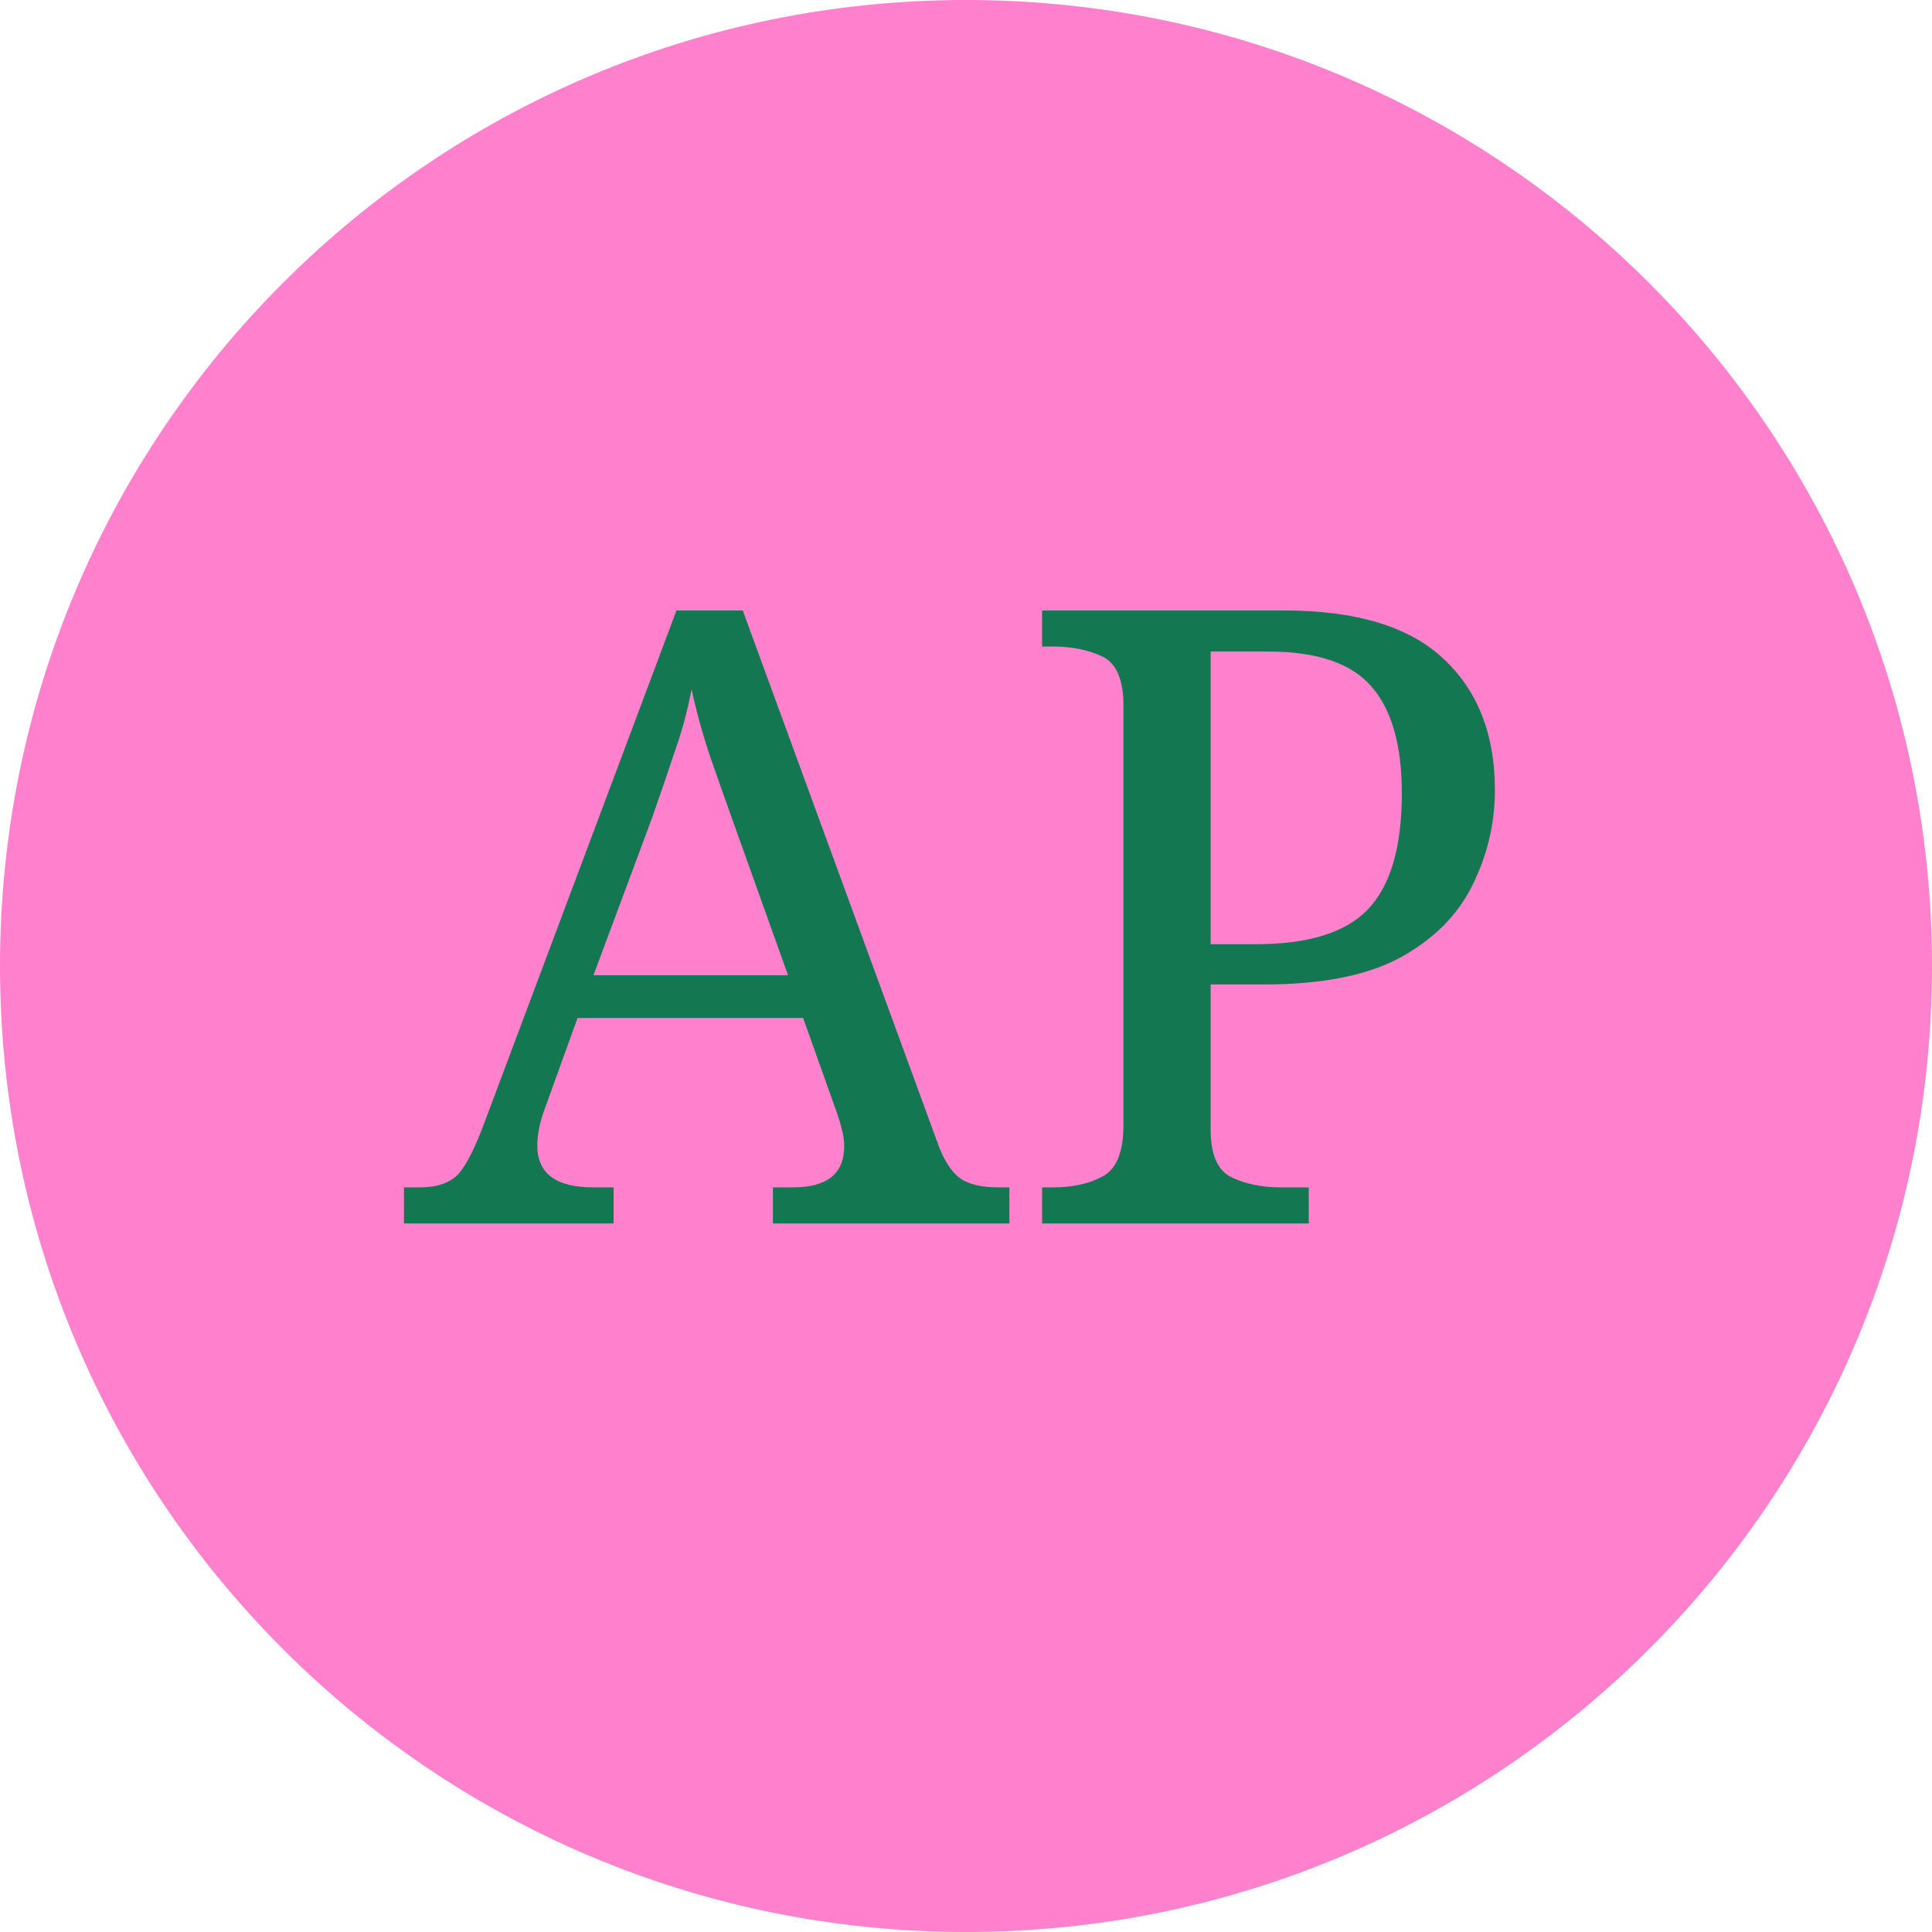
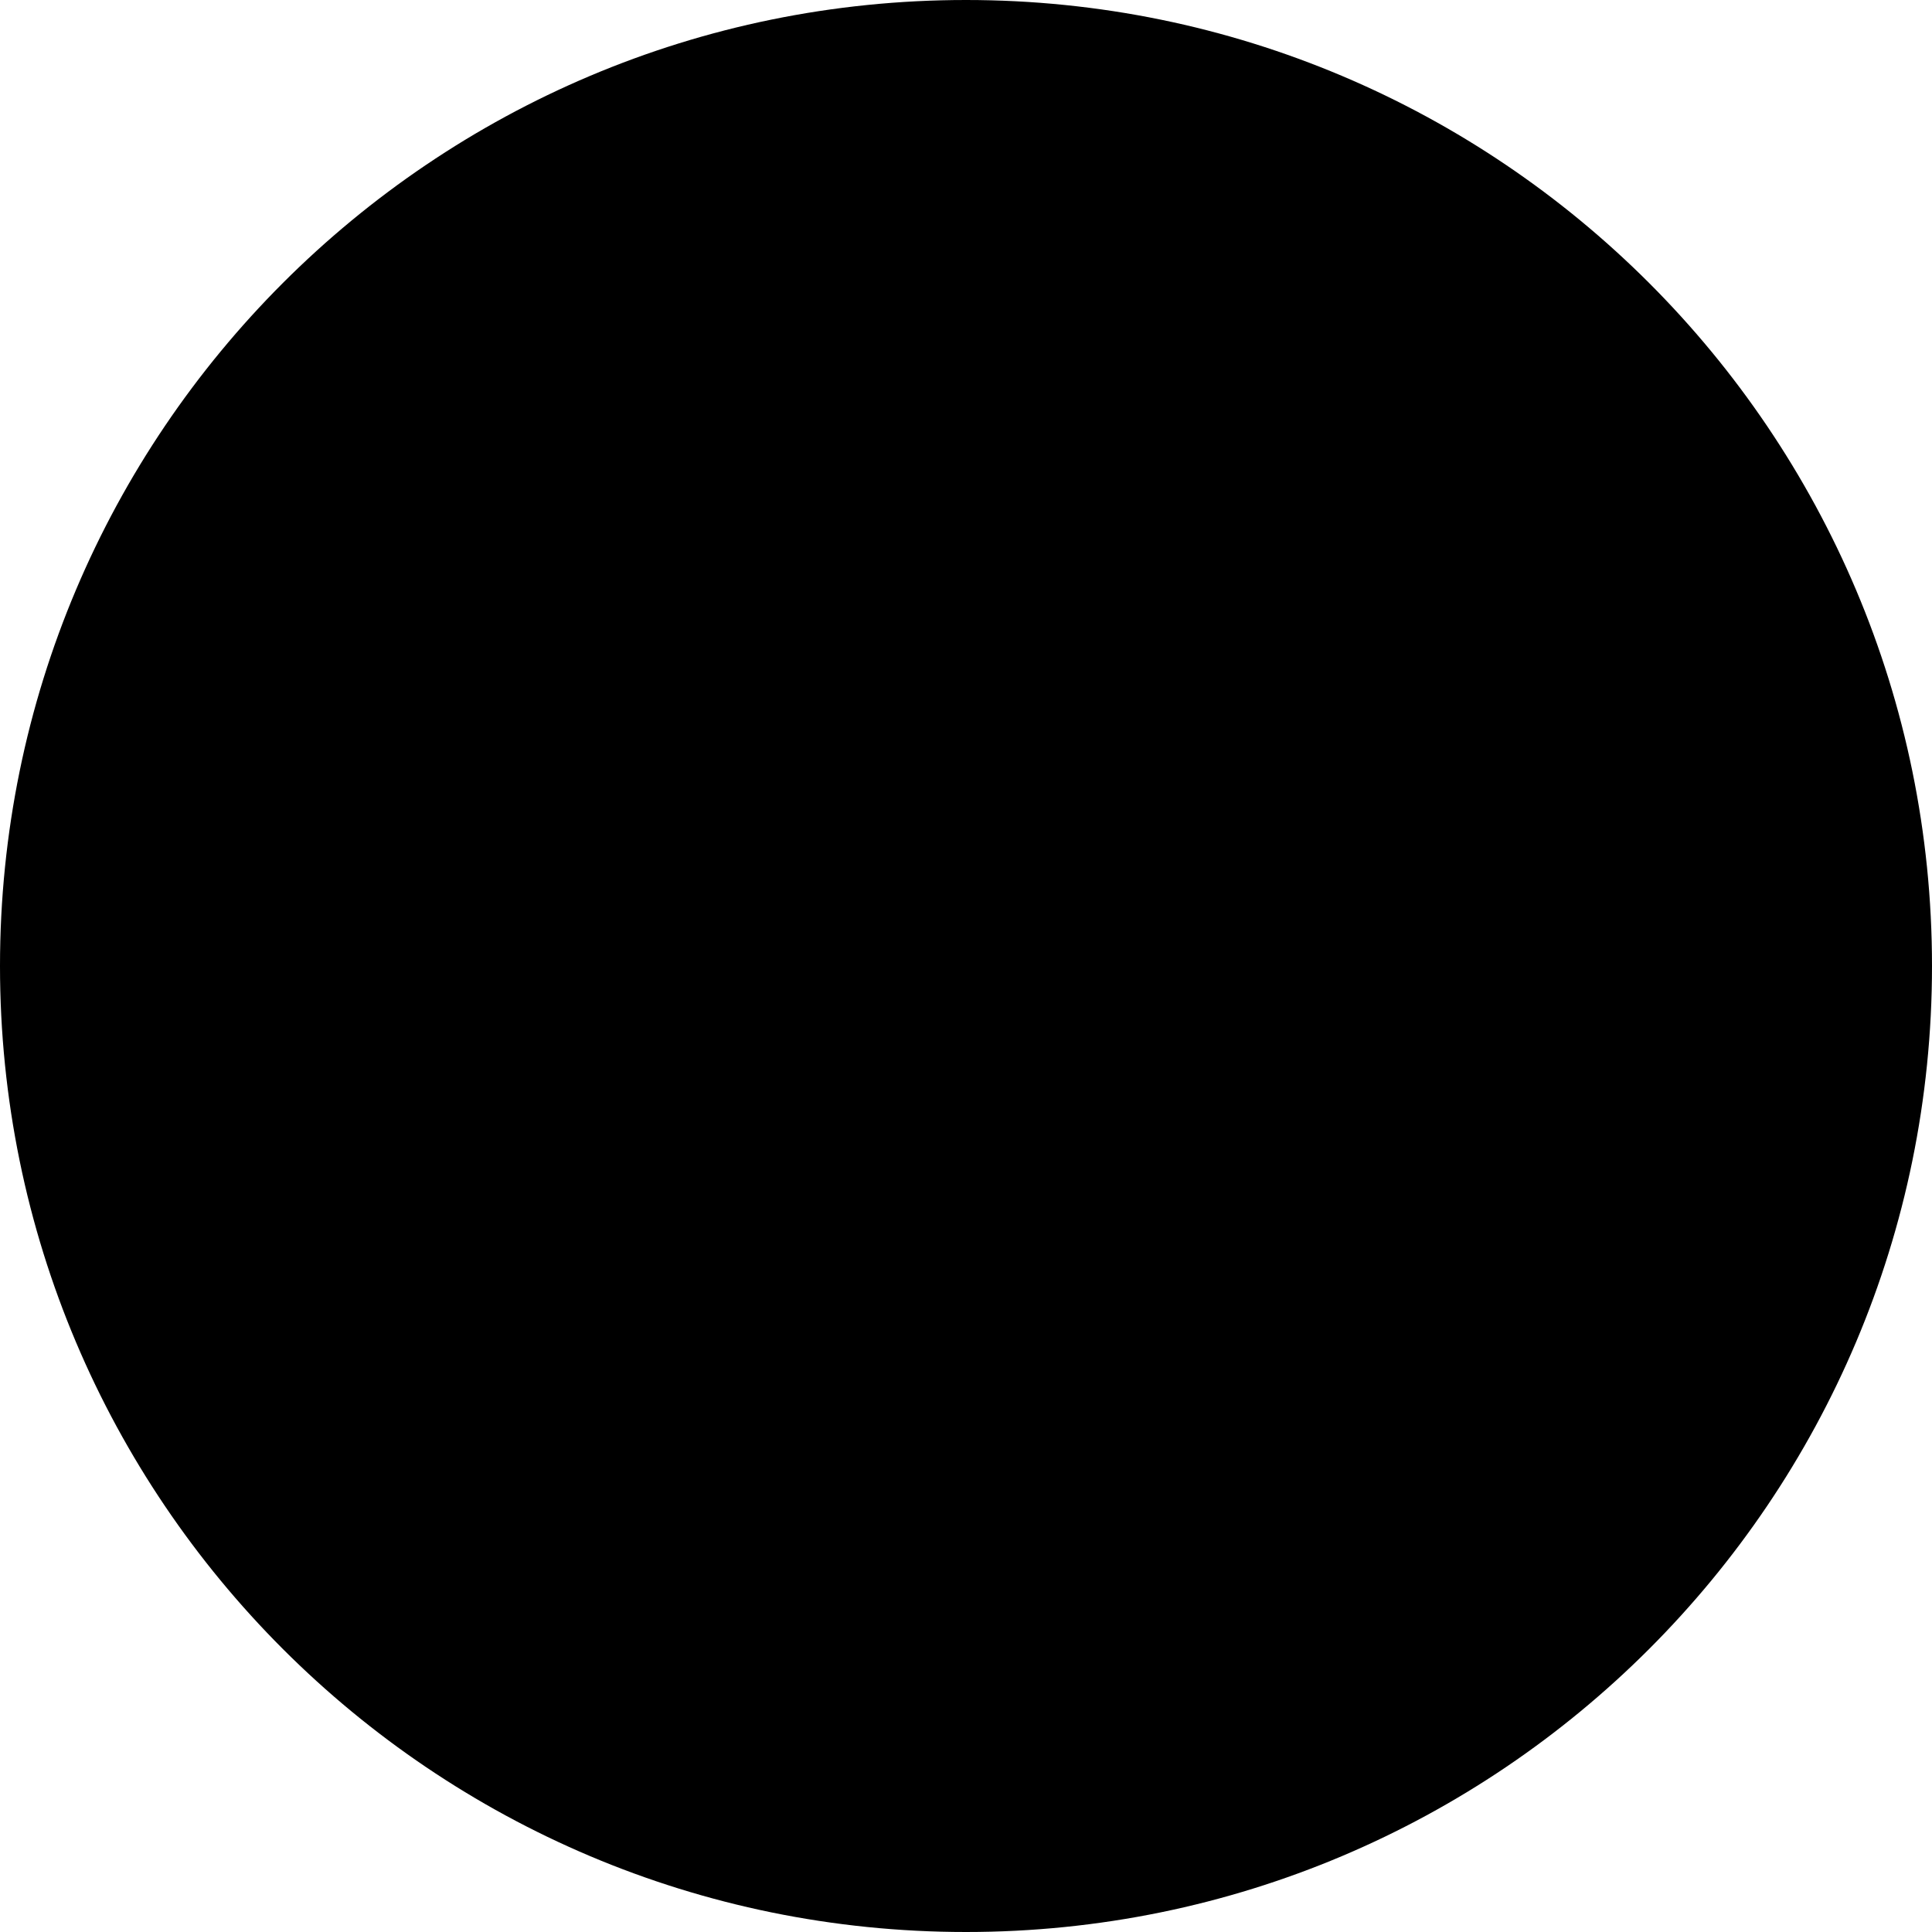
<svg xmlns="http://www.w3.org/2000/svg" xml:space="preserve" style="shape-rendering:geometricPrecision; text-rendering:geometricPrecision; image-rendering:optimizeQuality; fill-rule:evenodd; clip-rule:evenodd" viewBox="0 0 36 36">
  <g id="logo">
-     <circle fill="#ff80cc" style="stroke-width:0;stroke-miterlimit:10;" cx="18" cy="18" r="18" />
-     <text x="50%" y="50%" fill="#137752" text-anchor="middle" font-family="baskerville,serif" font-size="16px" stroke-width="0px" dy=".3em" style="text-transform:lowercase">AP</text>
+     <circle fill="" style="stroke-width:0;stroke-miterlimit:10;" cx="18" cy="18" r="18" />
+     <text x="50%" y="50%" fill="" text-anchor="middle" font-family="baskerville,serif" font-size="16px" stroke-width="0px" dy=".3em" style="text-transform:lowercase">AP</text>
  </g>
</svg>
